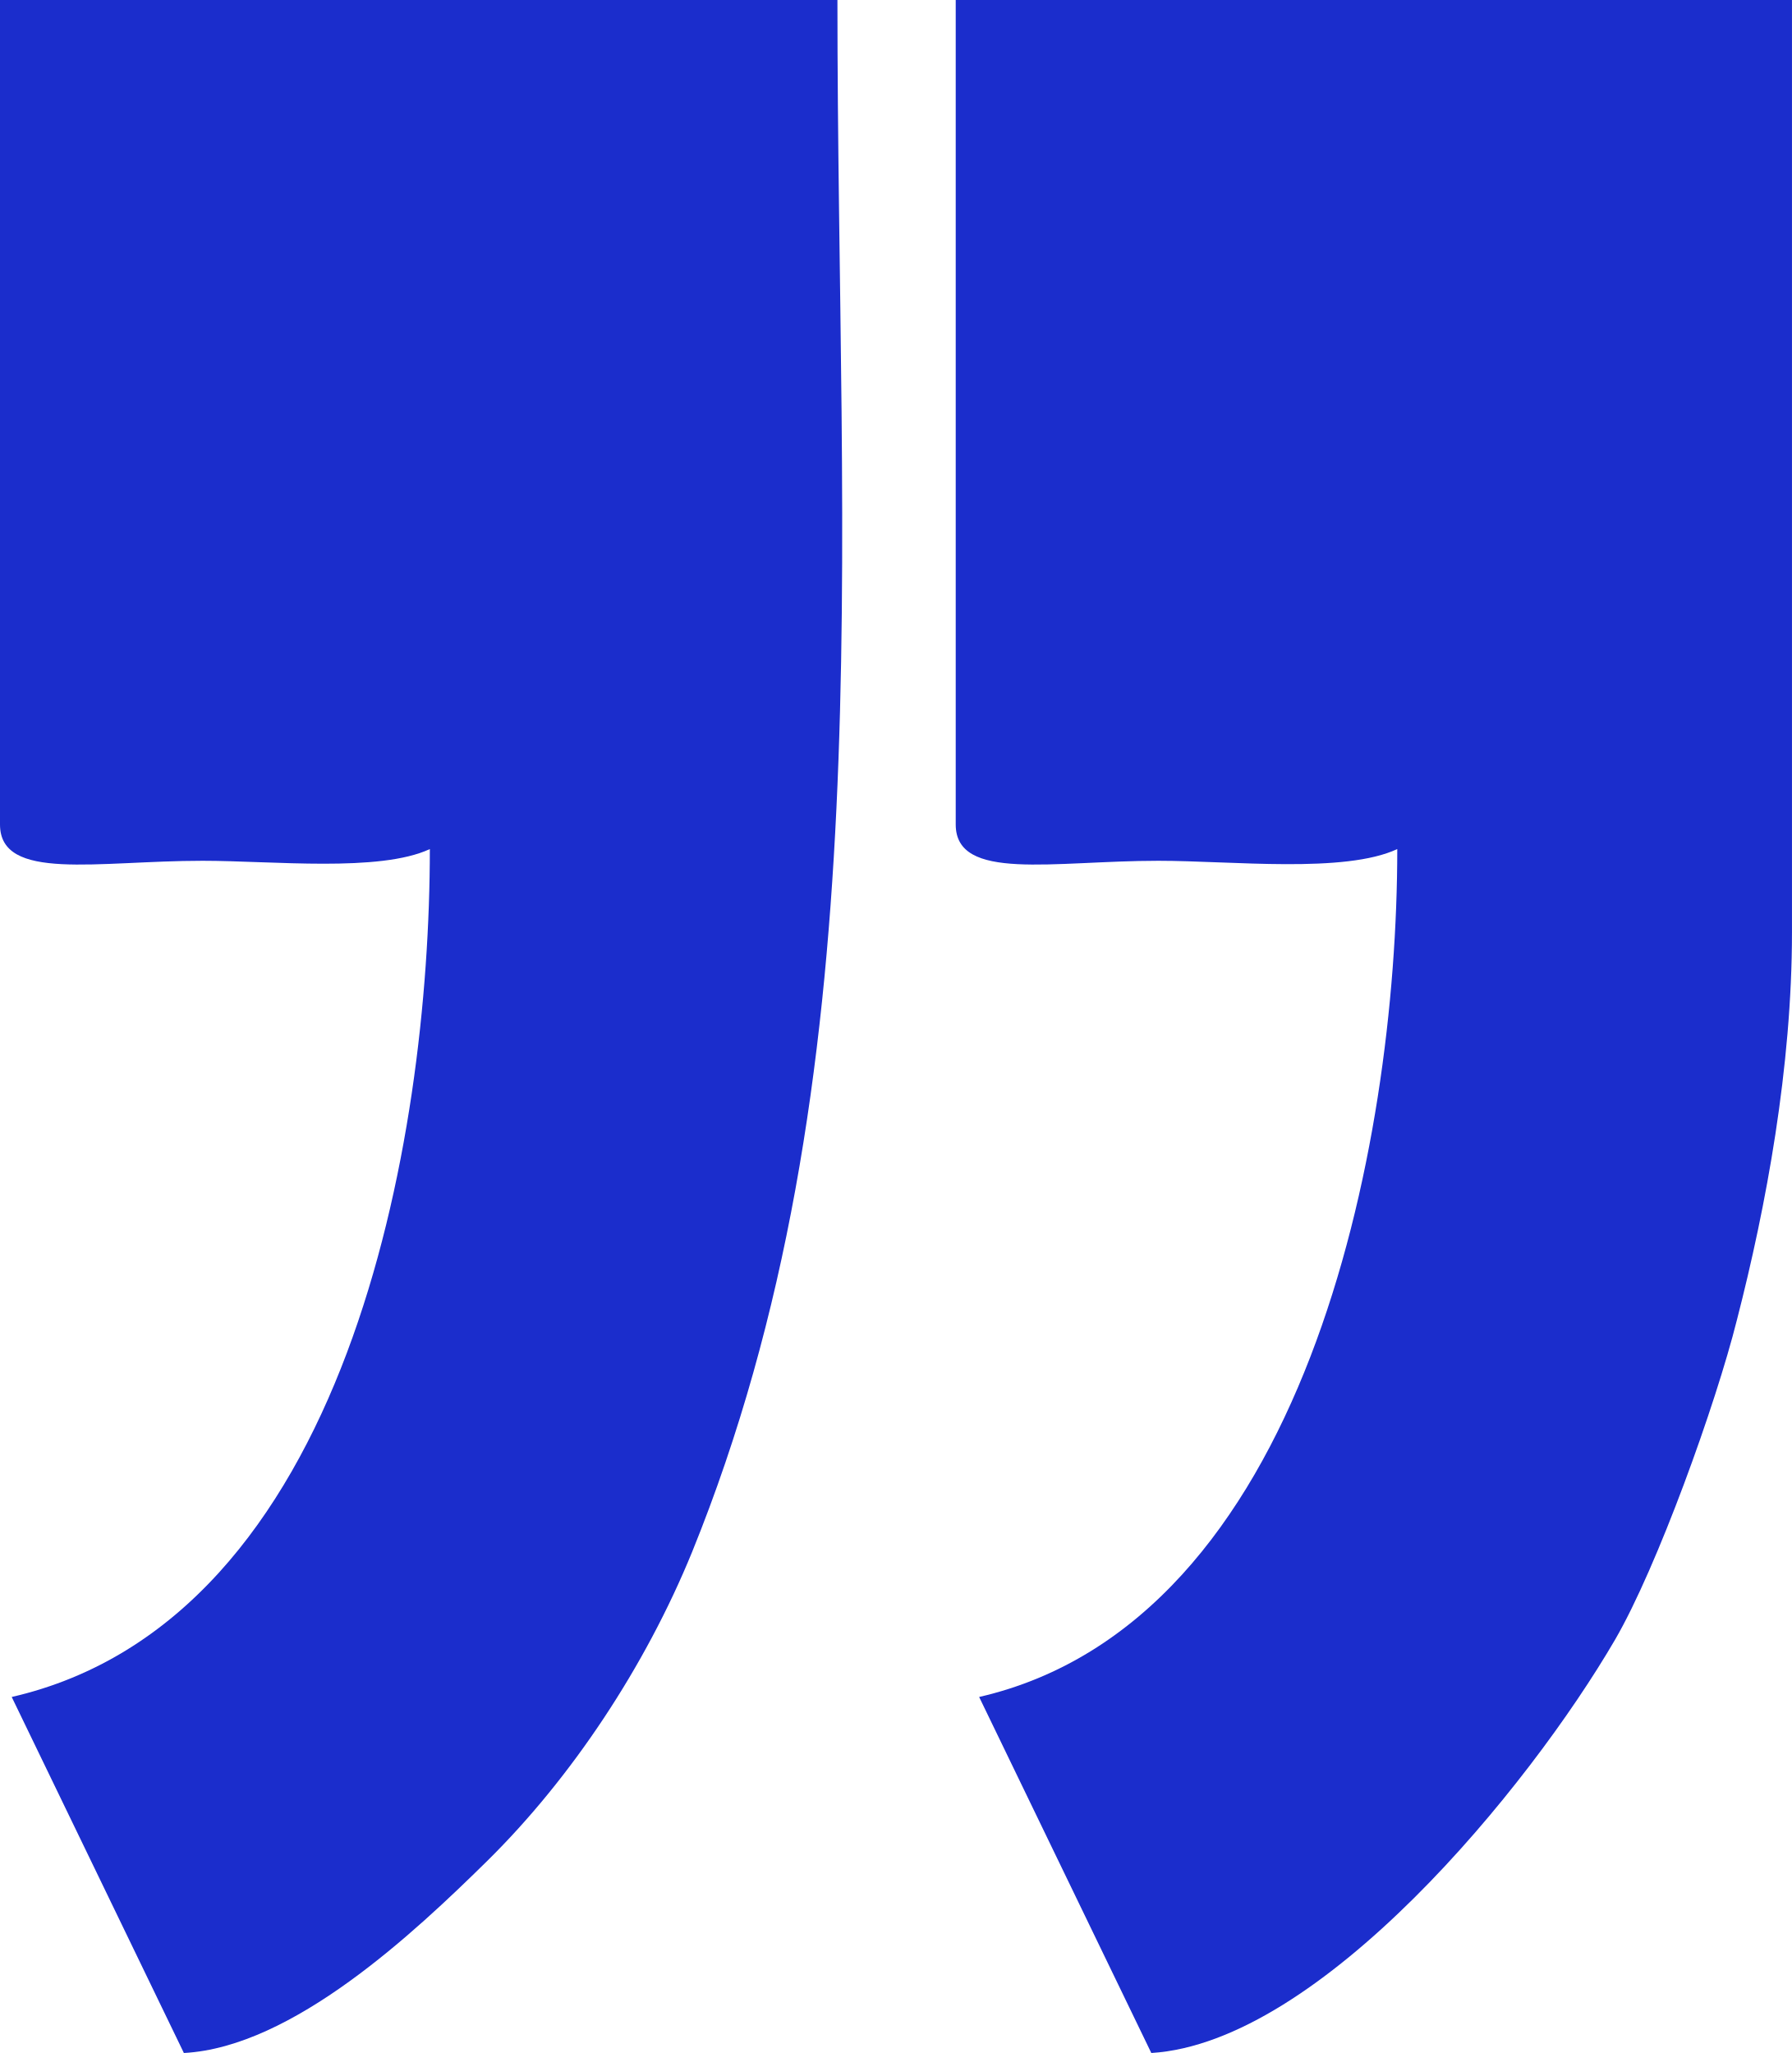
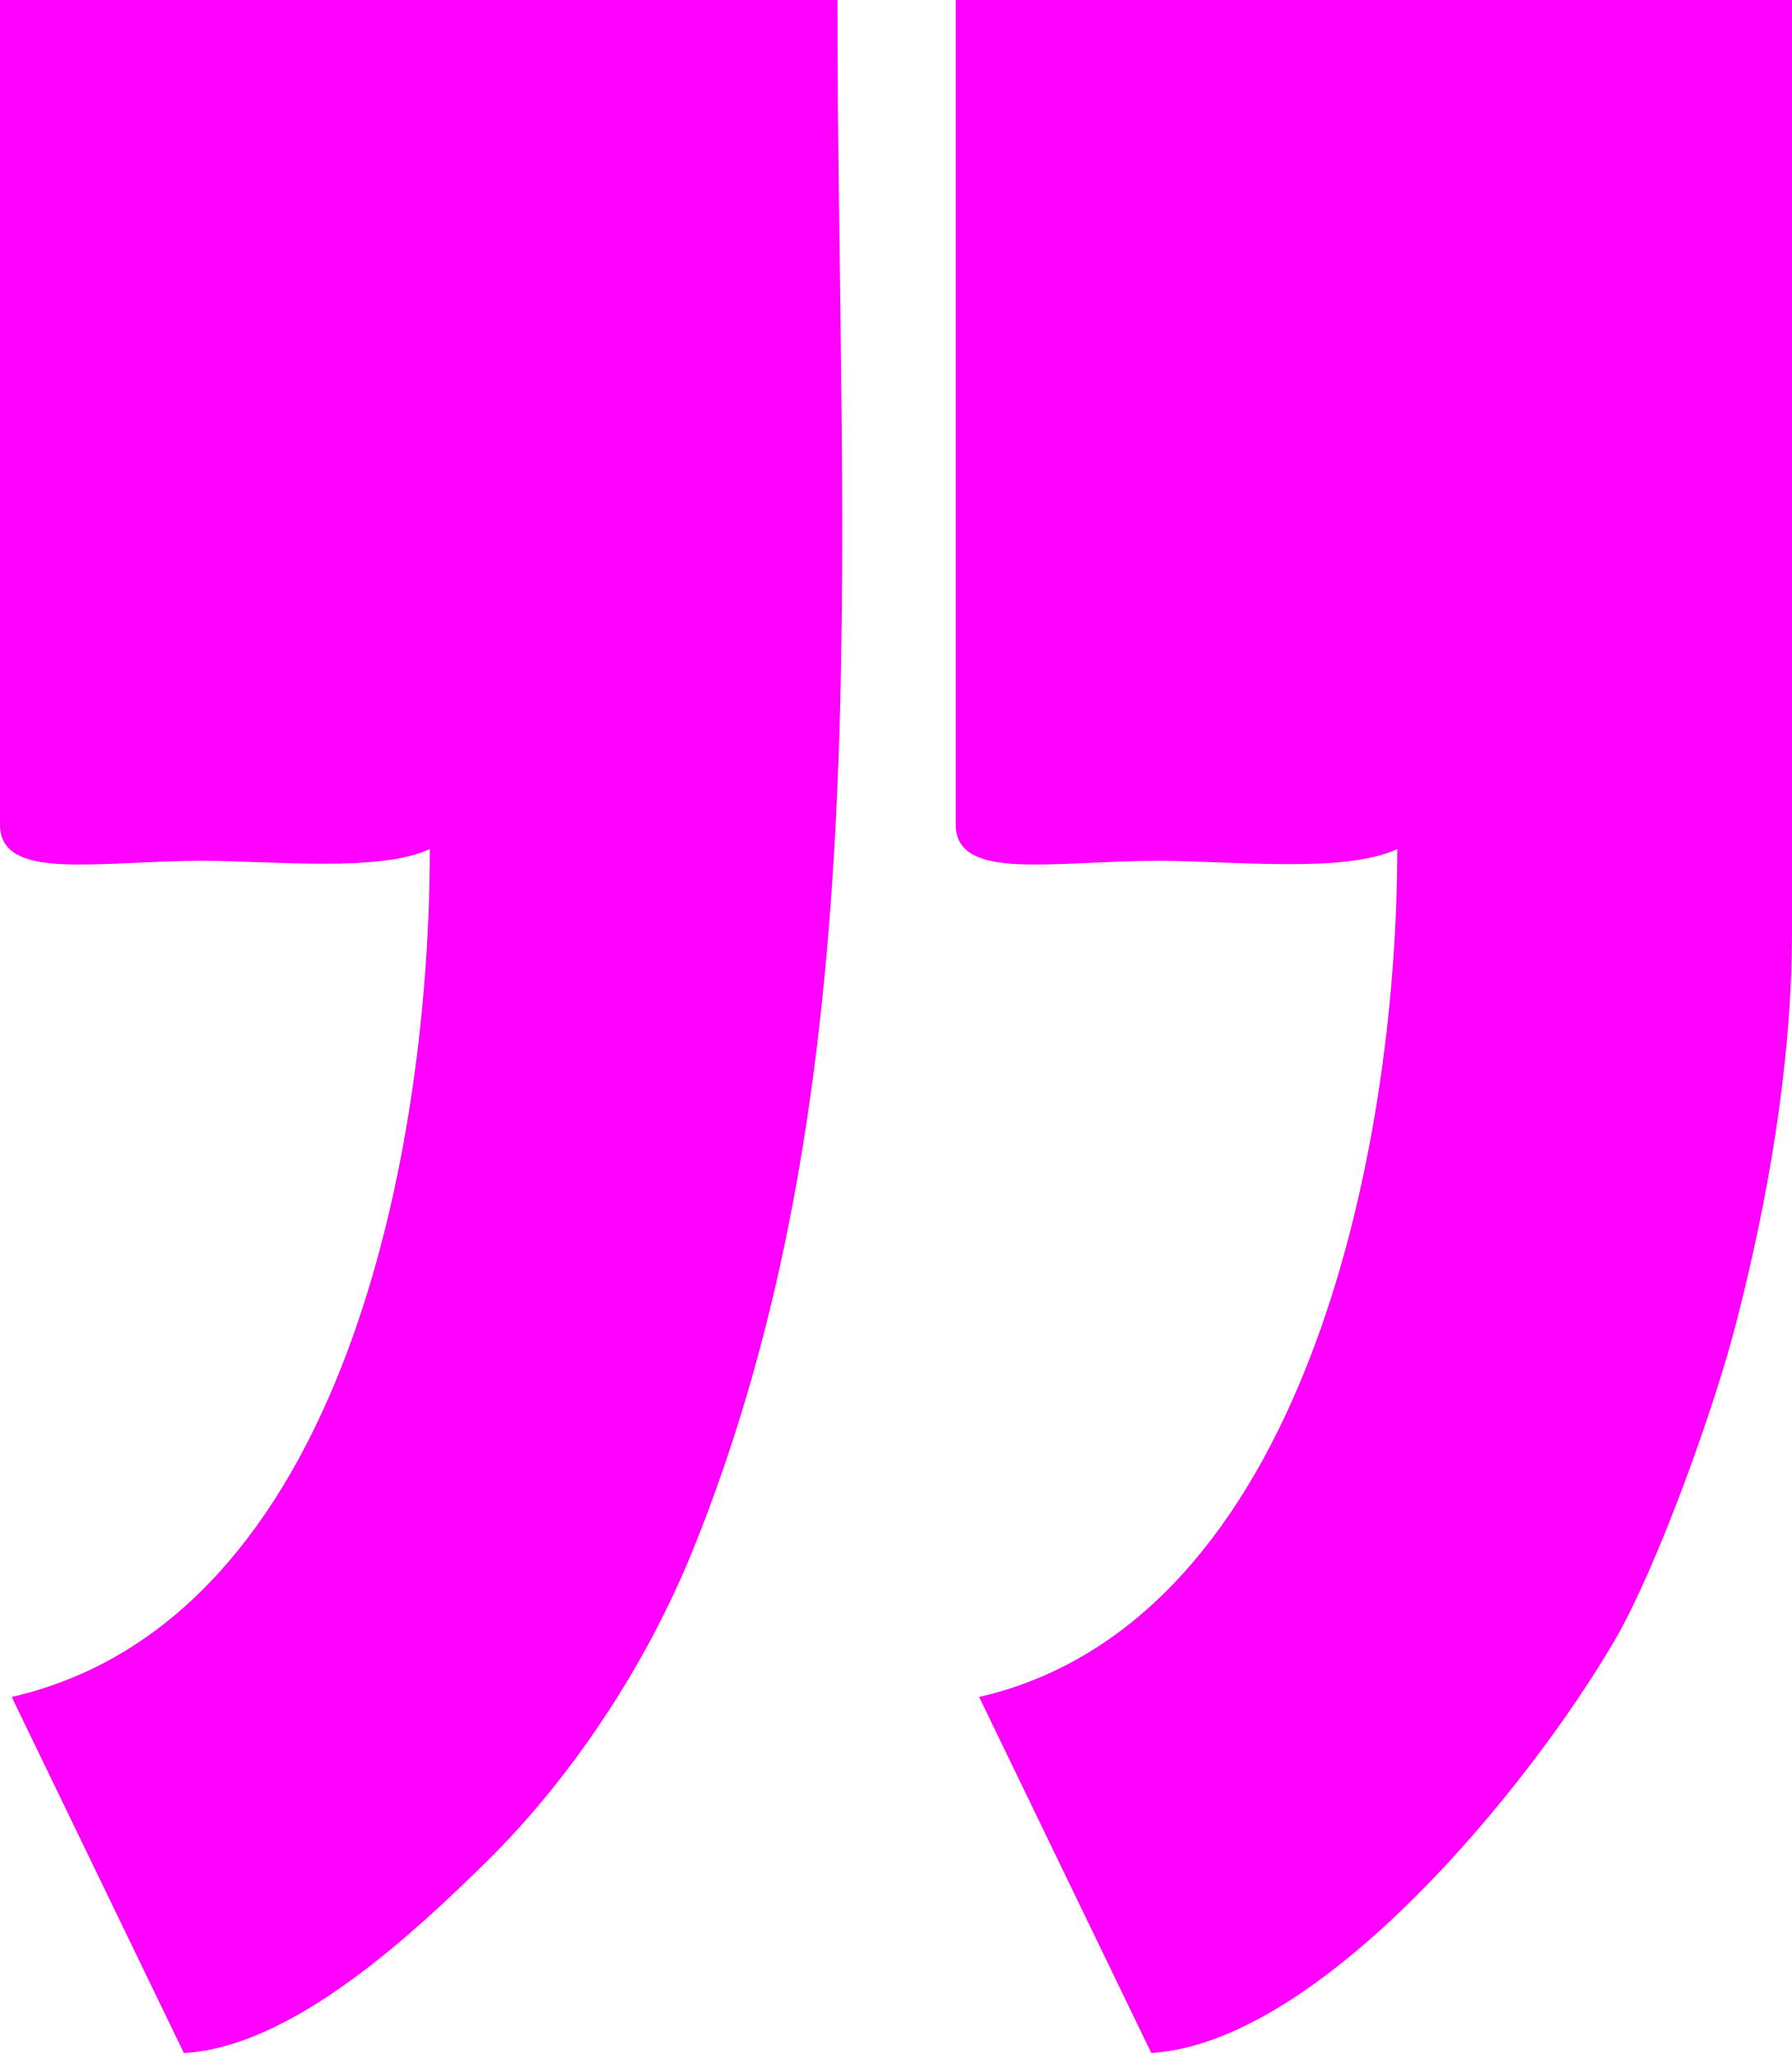
<svg xmlns="http://www.w3.org/2000/svg" id="Capa_1" viewBox="0 0 15.3 17.53">
  <defs>
-     <style>.cls-1{fill:#1b2dcc;fill-rule:evenodd;stroke-width:0px;}</style>
+     <style>.cls-1{fill: #ff00ff;fill-rule:evenodd;stroke-width:0px;}</style>
  </defs>
  <path class="cls-1" d="M0,7.04c0,.49.83.31,1.73.31.6,0,1.51.1,1.94-.1,0,2.48-.7,6.58-3.57,7.24l1.47,3.04c.93-.05,1.97-1.03,2.59-1.64.72-.71,1.35-1.66,1.75-2.64,1.63-4.02,1.24-8.48,1.24-13.25H0v7.04h0Z" />
  <path class="cls-1" d="M8.16,7.04c0,.49.83.31,1.73.31.63,0,1.59.11,2.04-.1,0,2.55-.79,6.6-3.57,7.24l1.47,3.04c1.44-.09,3.22-2.26,3.96-3.53.36-.62.86-2.01,1.04-2.73.25-.97.47-2.16.47-3.31V0h-7.14v7.04h0Z" />
</svg>
